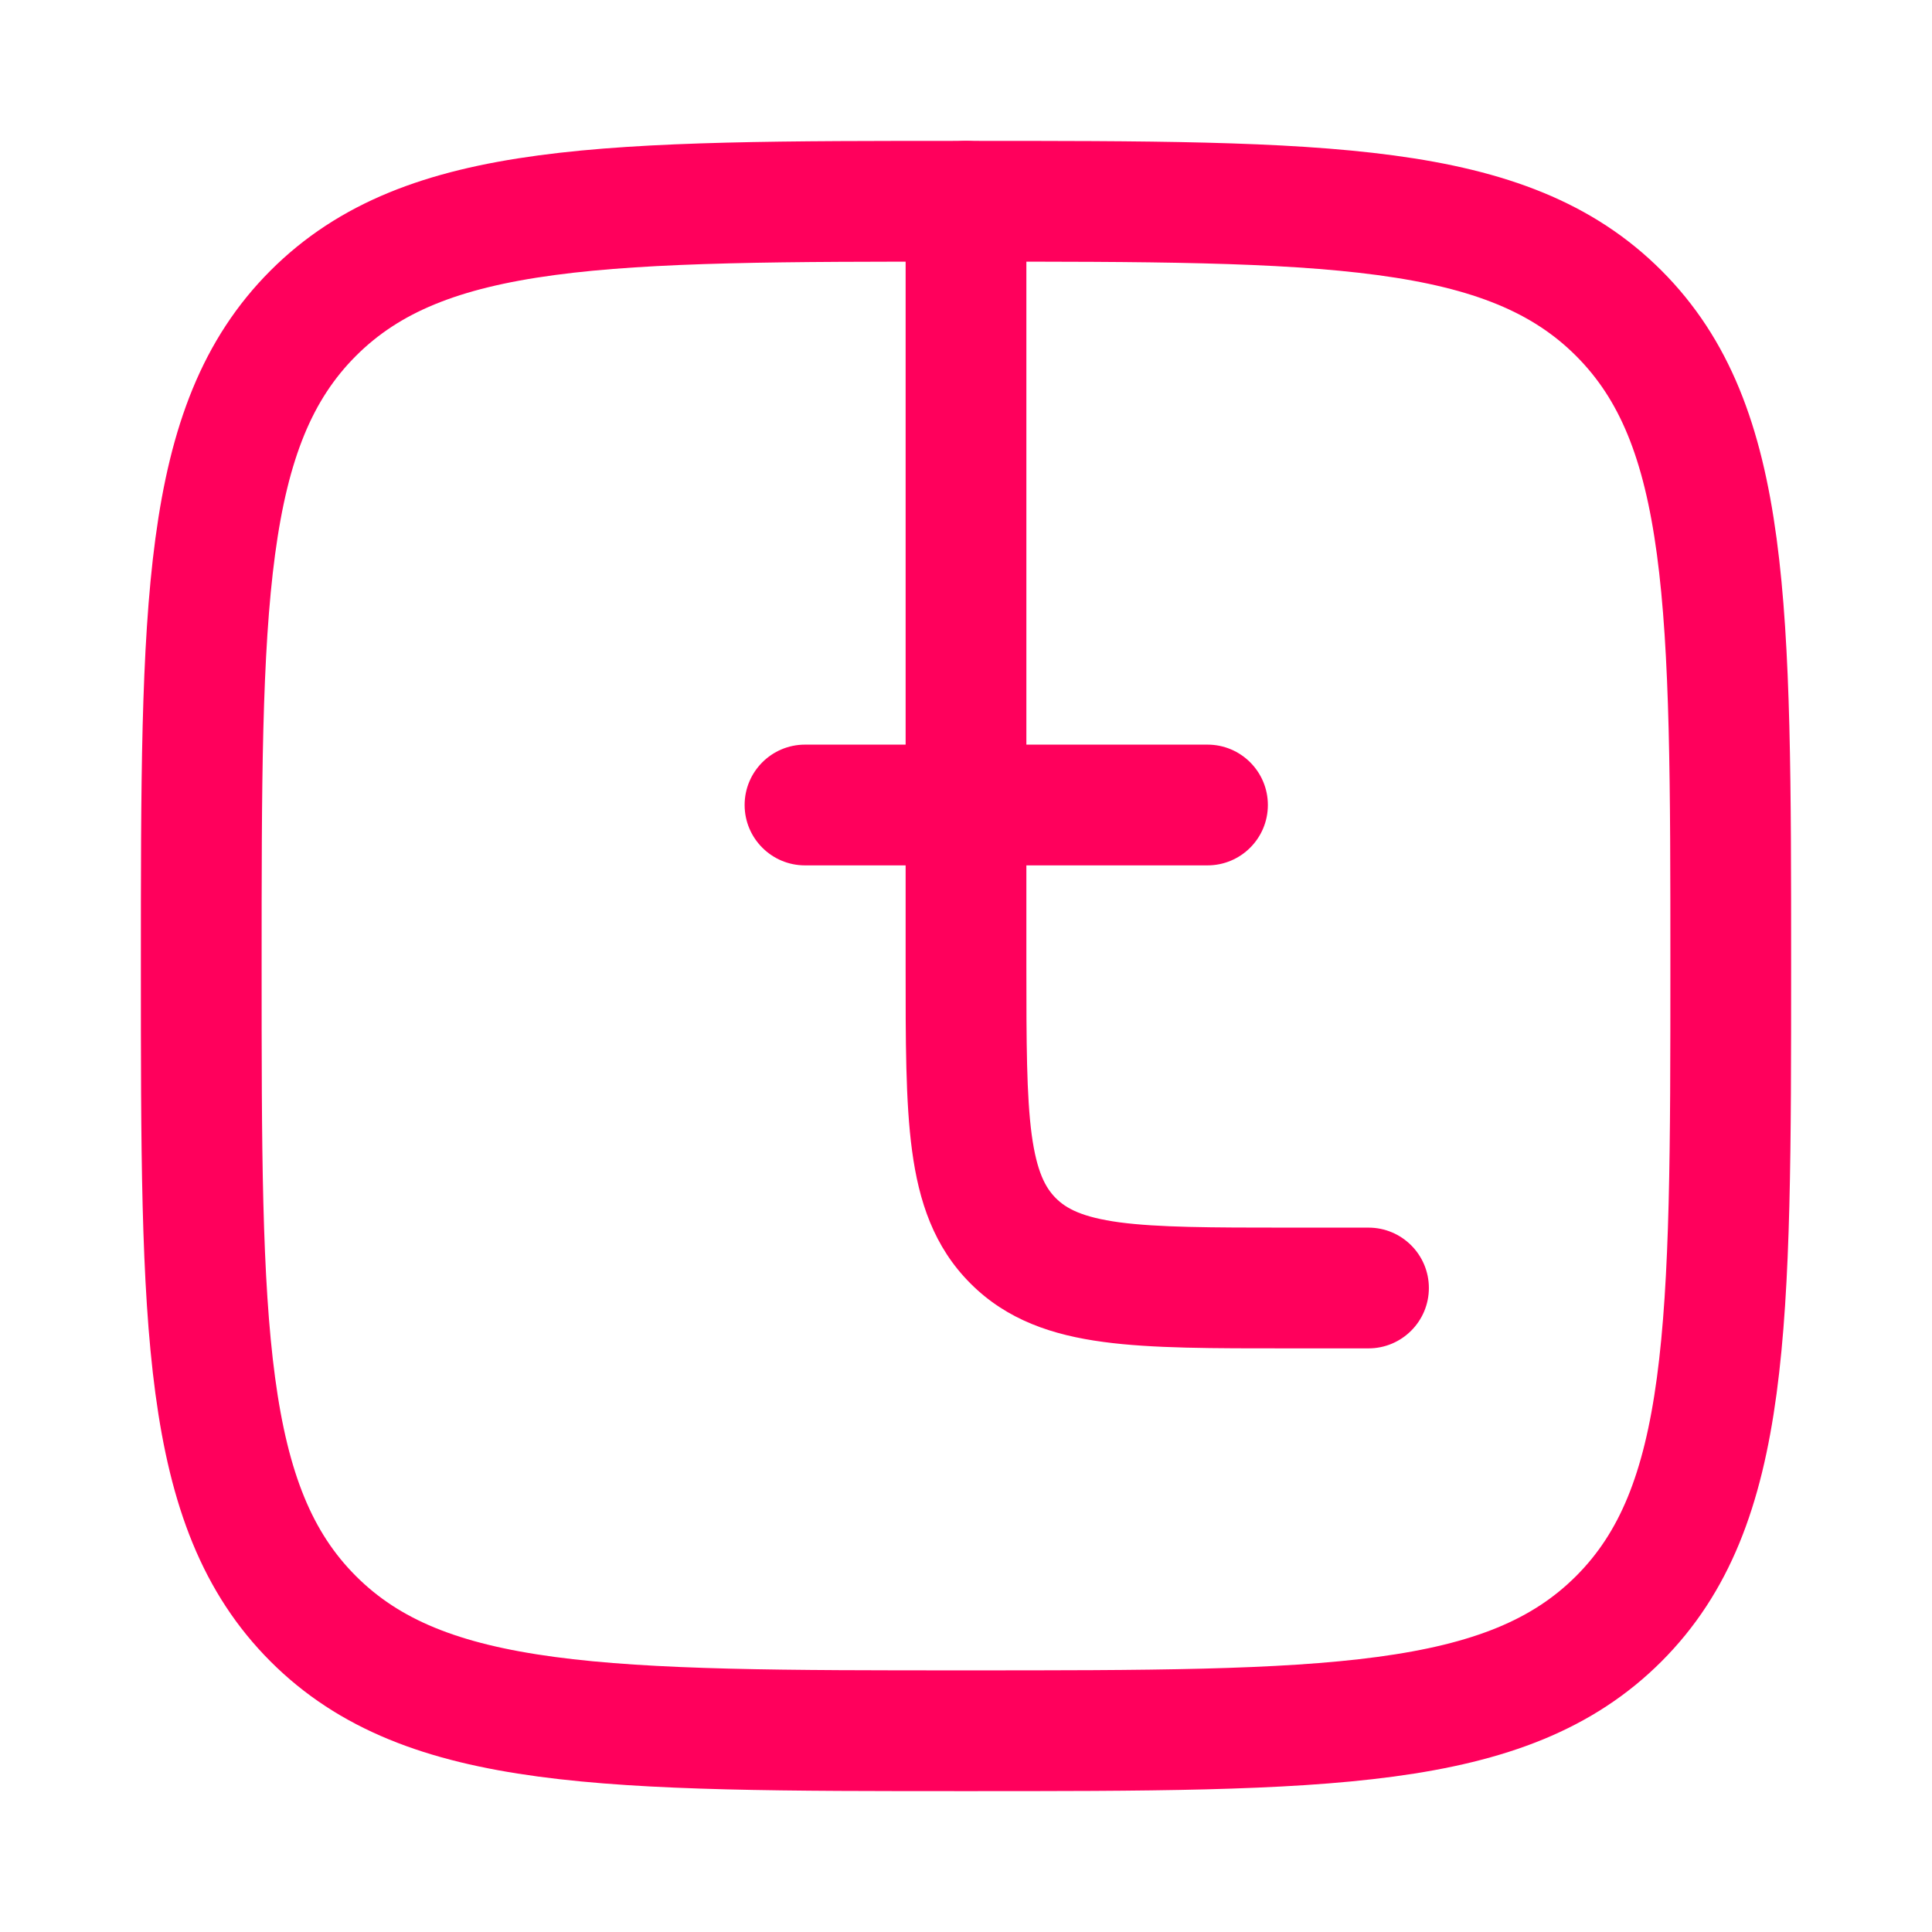
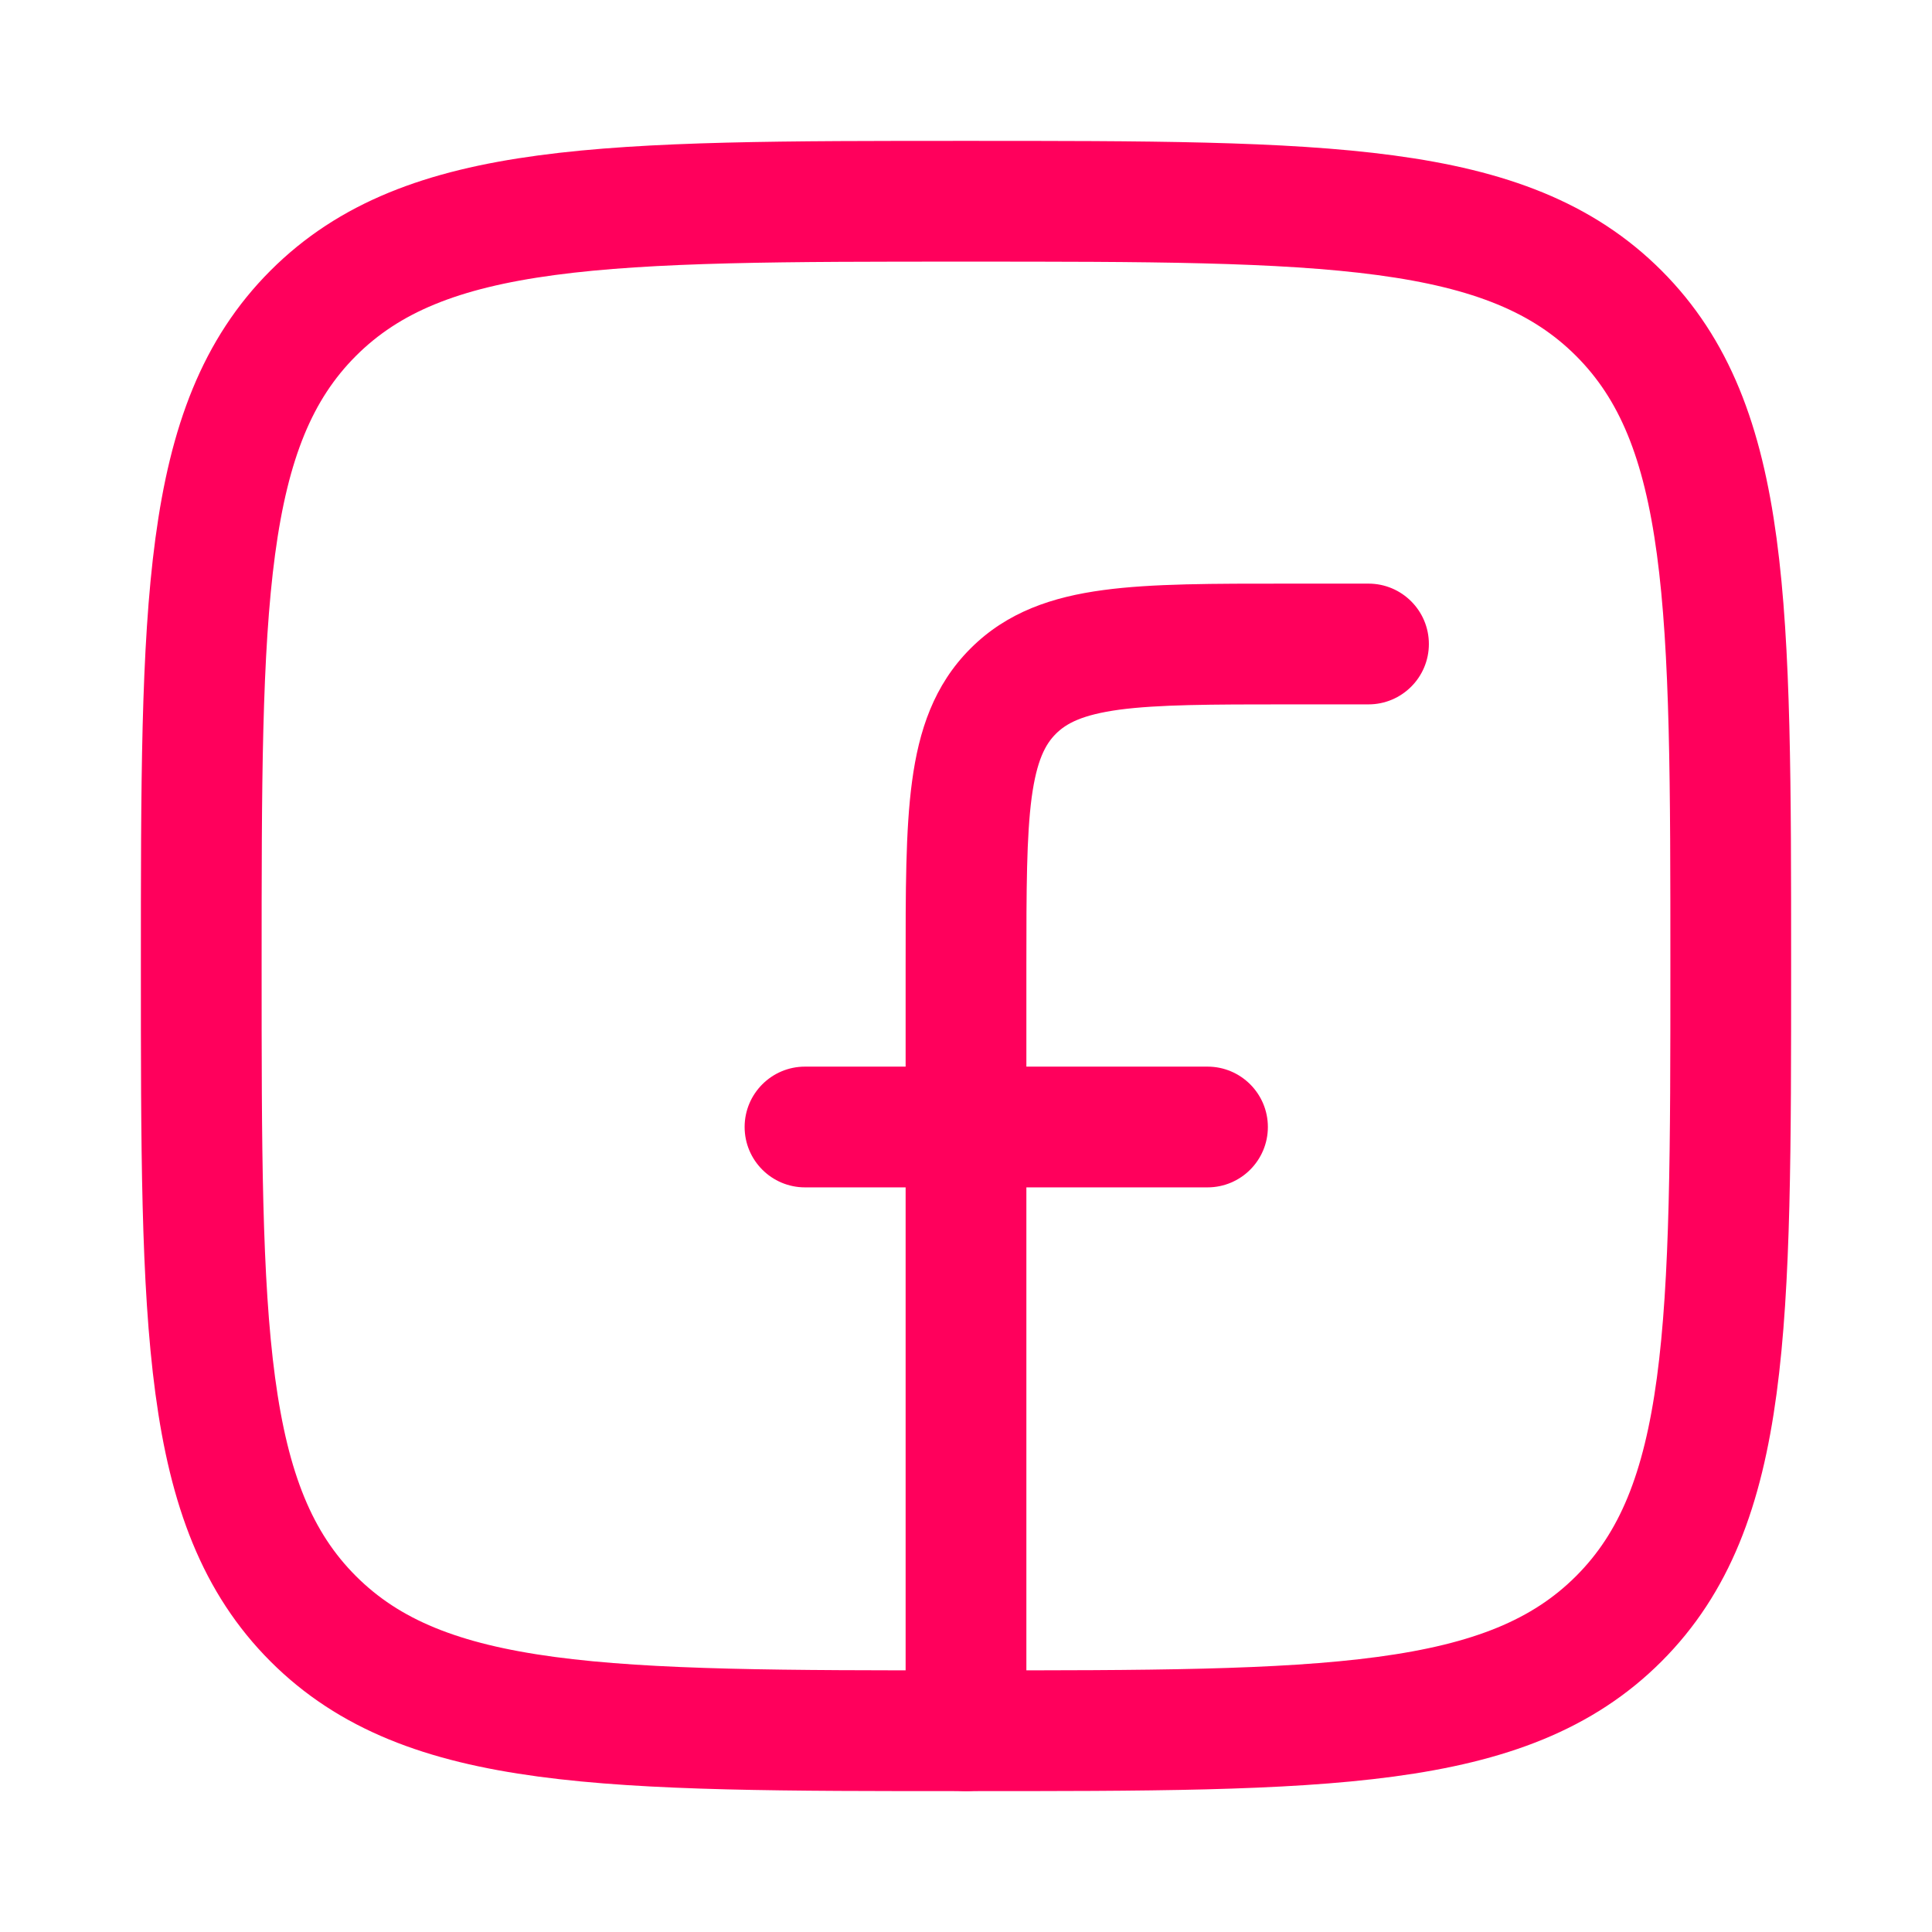
<svg xmlns="http://www.w3.org/2000/svg" width="24" height="24" viewBox="0 0 24 24" fill="none">
  <svg x="1.75" y="1.75" width="20.5" height="20.5" viewBox="0 0 20.5 20.5" fill="none" overflow="visible">
-     <g>
+     <g transform="matrix(1 0 0 -1 0 20.5)">
      <path d="M0.75 10.25C0.75 14.728 0.75 16.968 2.141 18.359C3.532 19.75 5.772 19.75 10.25 19.75C14.728 19.75 16.968 19.75 18.359 18.359C19.75 16.968 19.75 14.728 19.75 10.25C19.75 5.772 19.75 3.532 18.359 2.141C16.968 0.75 14.728 0.75 10.25 0.75C5.772 0.75 3.532 0.75 2.141 2.141C0.75 3.532 0.75 5.772 0.75 10.25Z" stroke="#FF005C" stroke-width="1.5" stroke-linejoin="round" />
      <path d="M15.25 13.5C15.664 13.5 16 13.836 16 14.25C16 14.664 15.664 15 15.25 15V14.25V13.5ZM14.25 14.25V13.5V14.25ZM9.5 0.75C9.5 0.336 9.836 4.76837e-07 10.25 4.76837e-07C10.664 4.76837e-07 11 0.336 11 0.75H10.25H9.5ZM8.25 9C7.836 9 7.5 8.664 7.5 8.25C7.5 7.836 7.836 7.5 8.25 7.5V8.25V9ZM13.25 7.5C13.664 7.5 14 7.836 14 8.25C14 8.664 13.664 9 13.25 9V8.25V7.5ZM15.25 14.25V15H14.25V14.25V13.5H15.25V14.25ZM10.25 10.25H9.5L9.5 0.75H10.25H11L11 10.25H10.25ZM14.25 14.25V15C13.328 15 12.562 15.002 11.956 14.92C11.328 14.836 10.761 14.65 10.306 14.194L10.836 13.664L11.366 13.134C11.496 13.264 11.694 13.371 12.155 13.434C12.638 13.498 13.286 13.5 14.25 13.5V14.25ZM10.25 10.25H11C11 11.214 11.002 11.862 11.066 12.345C11.129 12.806 11.236 13.004 11.366 13.134L10.836 13.664L10.306 14.194C9.85 13.739 9.664 13.172 9.58 12.544C9.498 11.938 9.5 11.172 9.5 10.25H10.25ZM8.25 8.25V7.5L13.25 7.5V8.25V9H8.25V8.25Z" fill="#FF005C" />
    </g>
  </svg>
</svg>
